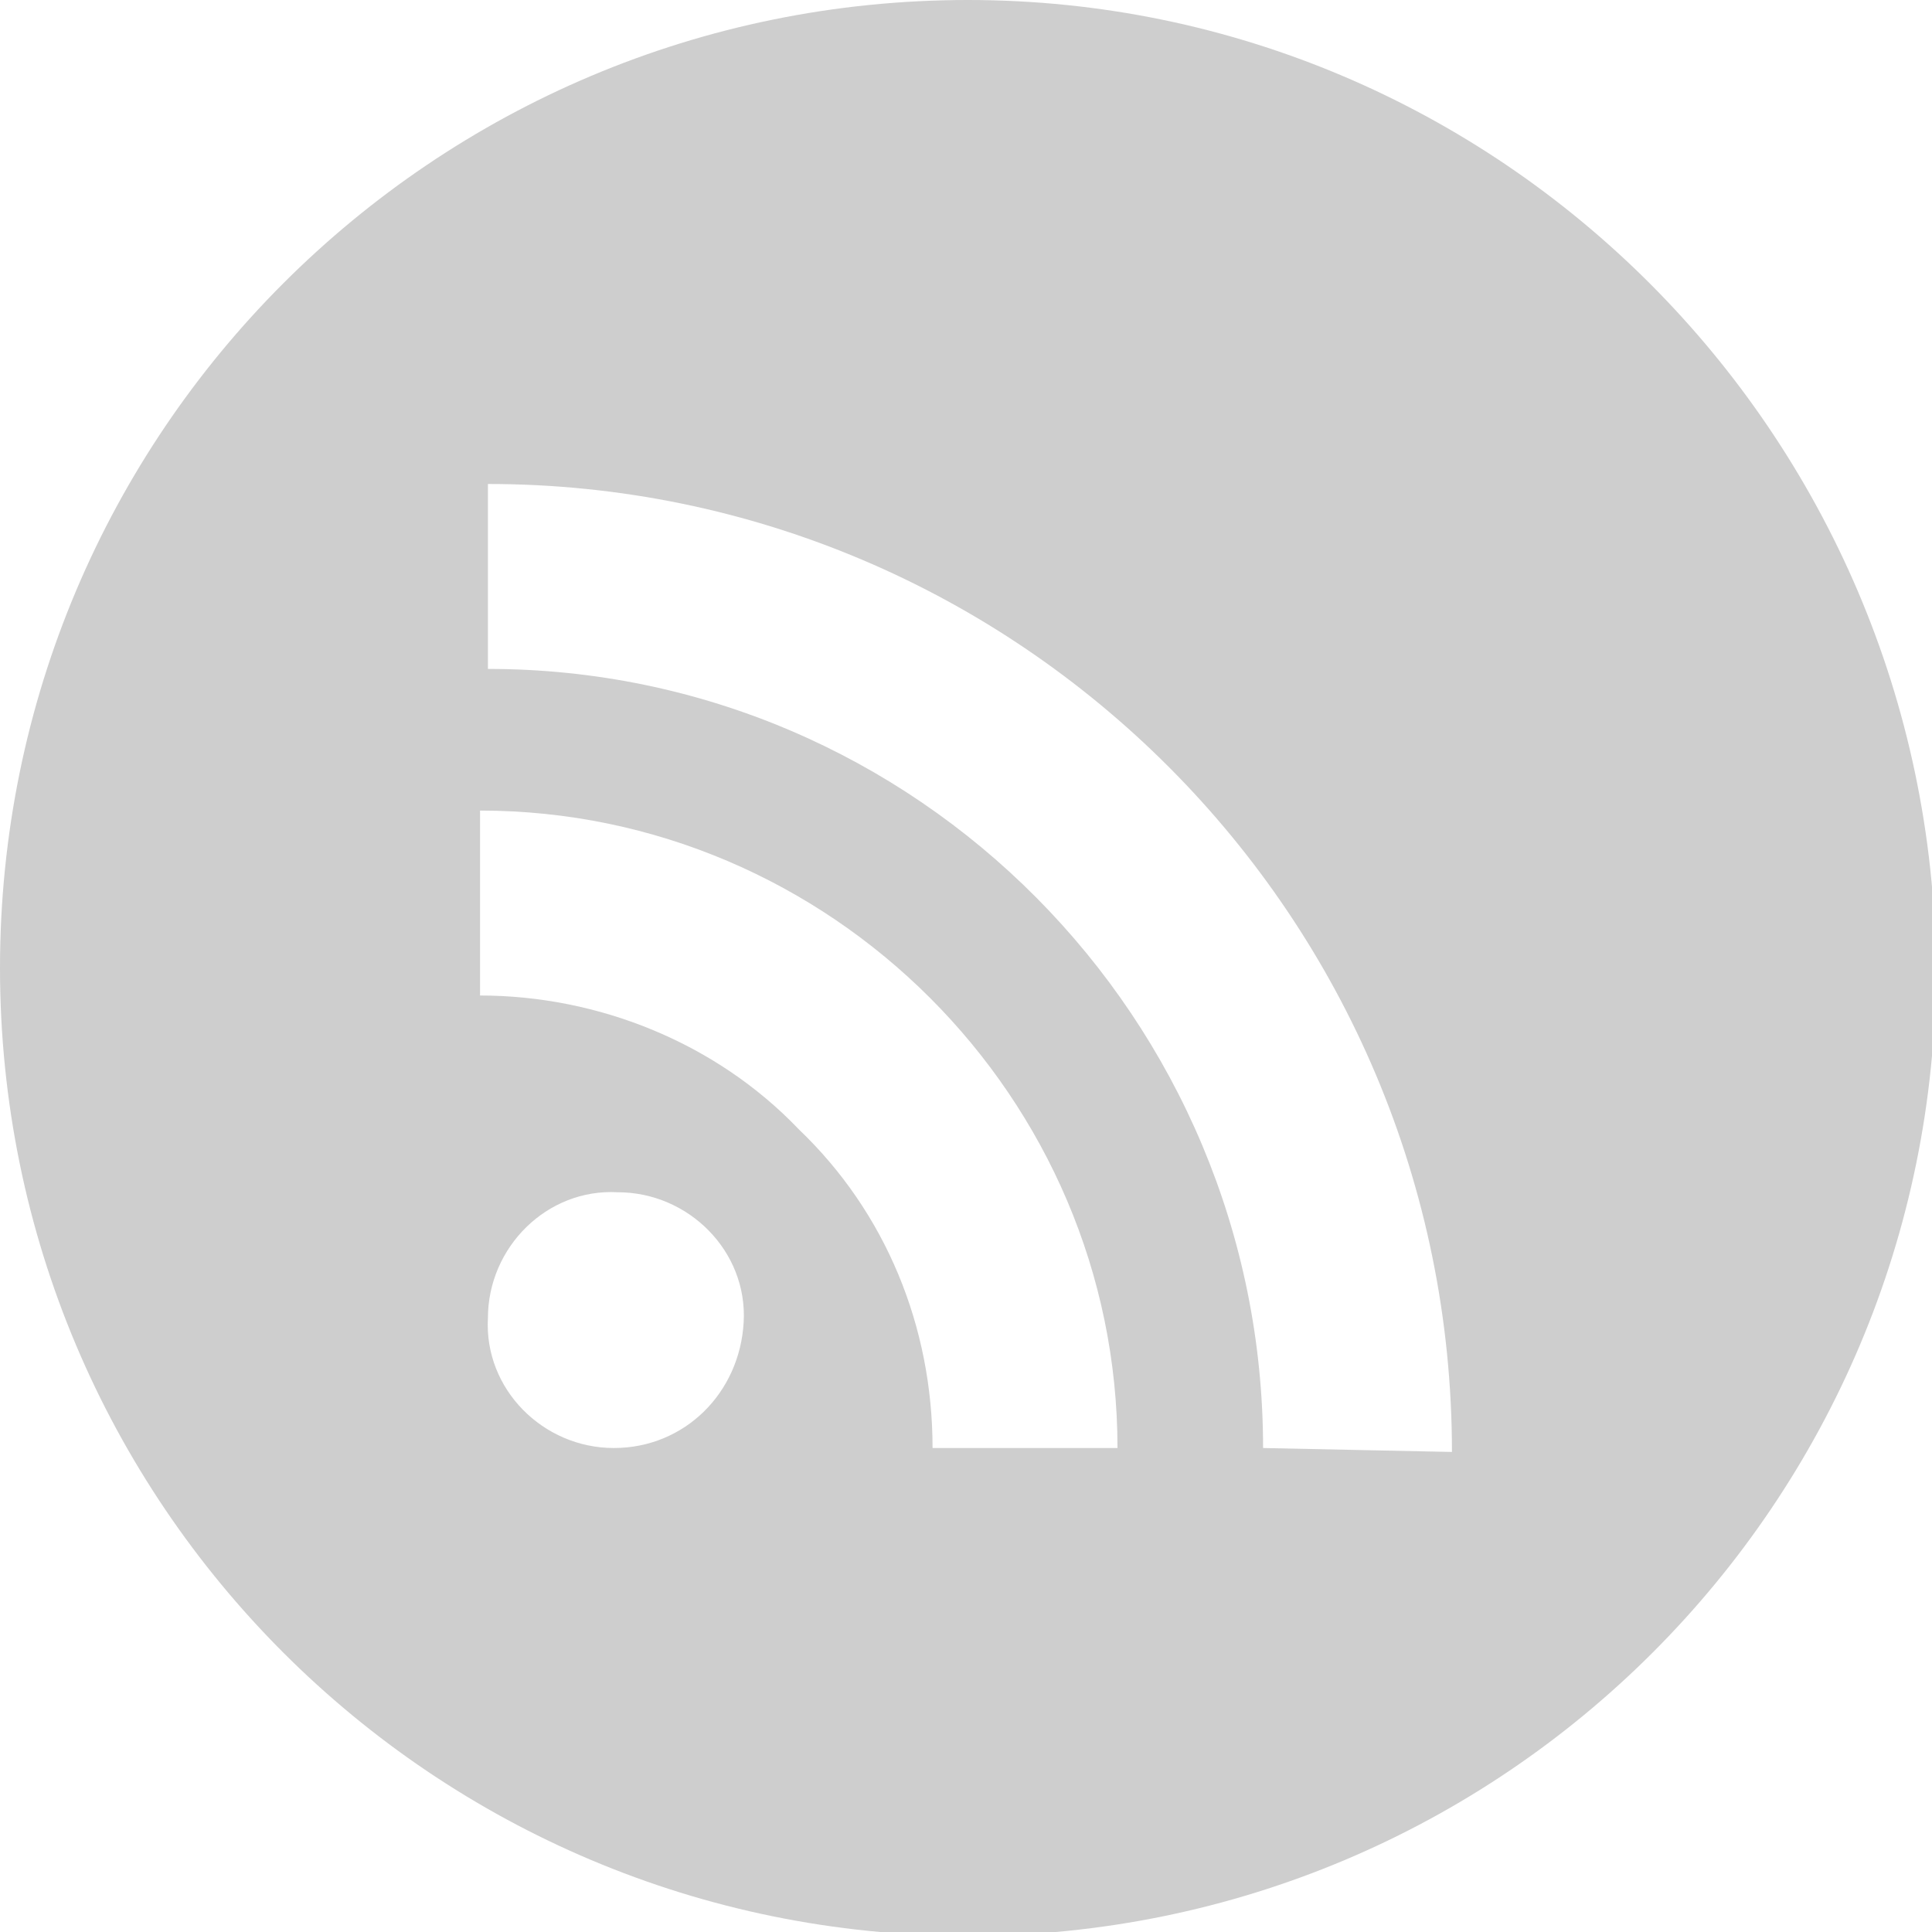
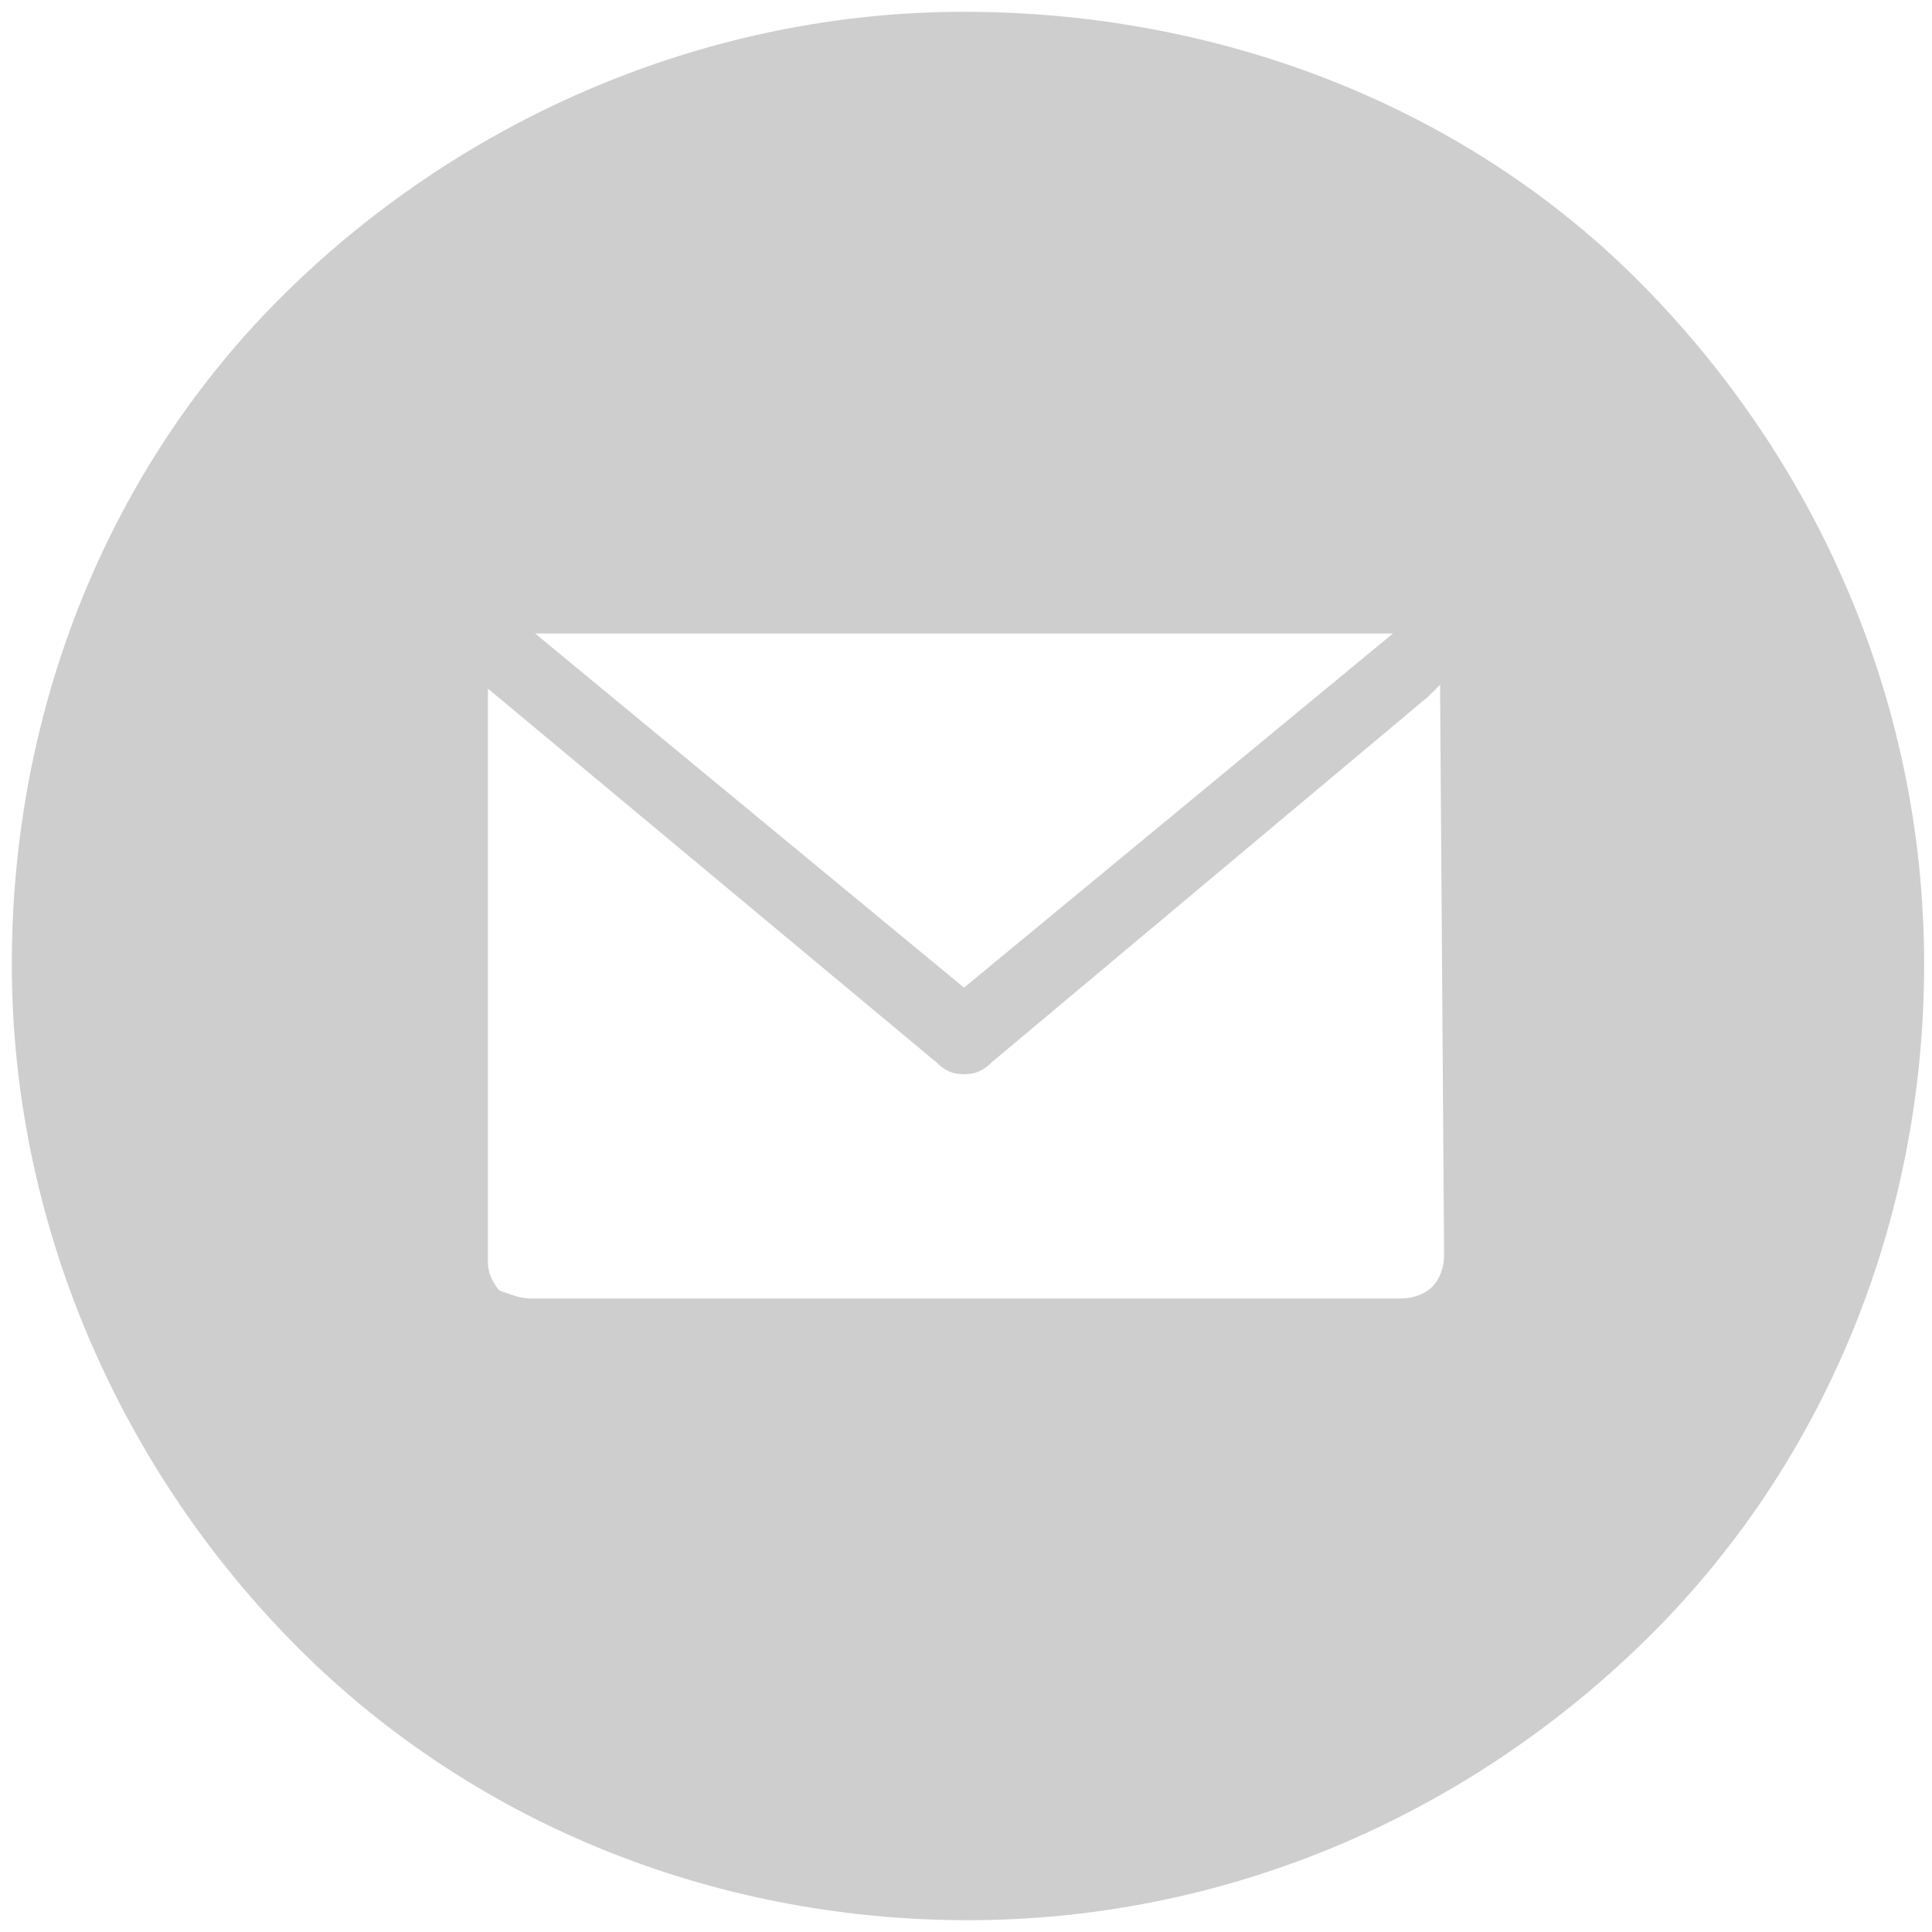
<svg xmlns="http://www.w3.org/2000/svg" version="1.1" id="Layer_1" x="0px" y="0px" viewBox="0 0 49.1 49.1" style="enable-background:new 0 0 49.1 49.1;" xml:space="preserve">
  <style type="text/css">
	.st0{fill:#CECECE;}
</style>
-   <path class="st0" d="M24.6,0C11,0,0,11,0,24.6s11,24.6,24.6,24.6s24.6-11,24.6-24.6C49.1,11,38.1,0,24.6,0C24.6,0,24.6,0,24.6,0z   M15.6,36.8c-1.8,0-3.3-1.5-3.2-3.3c0-1.8,1.5-3.3,3.3-3.2c1.8,0,3.3,1.5,3.2,3.3C18.8,35.4,17.4,36.8,15.6,36.8  C15.6,36.8,15.6,36.8,15.6,36.8z M23.7,36.8c0-3.1-1.2-6-3.4-8.1c-2.1-2.2-5.1-3.4-8.1-3.4v-4.7c8.9,0,16.2,7.3,16.2,16.2  c0,0,0,0,0,0L23.7,36.8z M32.1,36.8c0-10.9-8.8-19.8-19.7-19.8v-4.7c13.5,0,24.5,11,24.5,24.6L32.1,36.8z" />
+   <path class="st0" d="M36.7,31.9c0,0.3-0.1,0.6-0.3,0.8S35.9,33,35.6,33H13.5c-0.3,0-0.5-0.1-0.8-0.2c-0.2-0.2-0.3-0.5-0.3-0.7V17.7  v-0.2l2.4,2l9,7.5c0.2,0.2,0.4,0.3,0.7,0.3c0.3,0,0.5-0.1,0.7-0.3l11.1-9.3l0.3-0.3v0.3L36.7,31.9z M35.4,16.1l-10.9,9l-10.9-9H35.4  z M24.5,0.3c-6.4,0-12.6,2.6-17.2,7.1s-7,10.7-7,17.1s2.6,12.6,7.1,17.2s10.7,7.1,17.2,7.1s12.6-2.6,17.2-7.1s7.1-10.7,7.1-17.2  s-2.6-12.6-7.1-17.2S31,0.3,24.5,0.3z" />
</svg>
